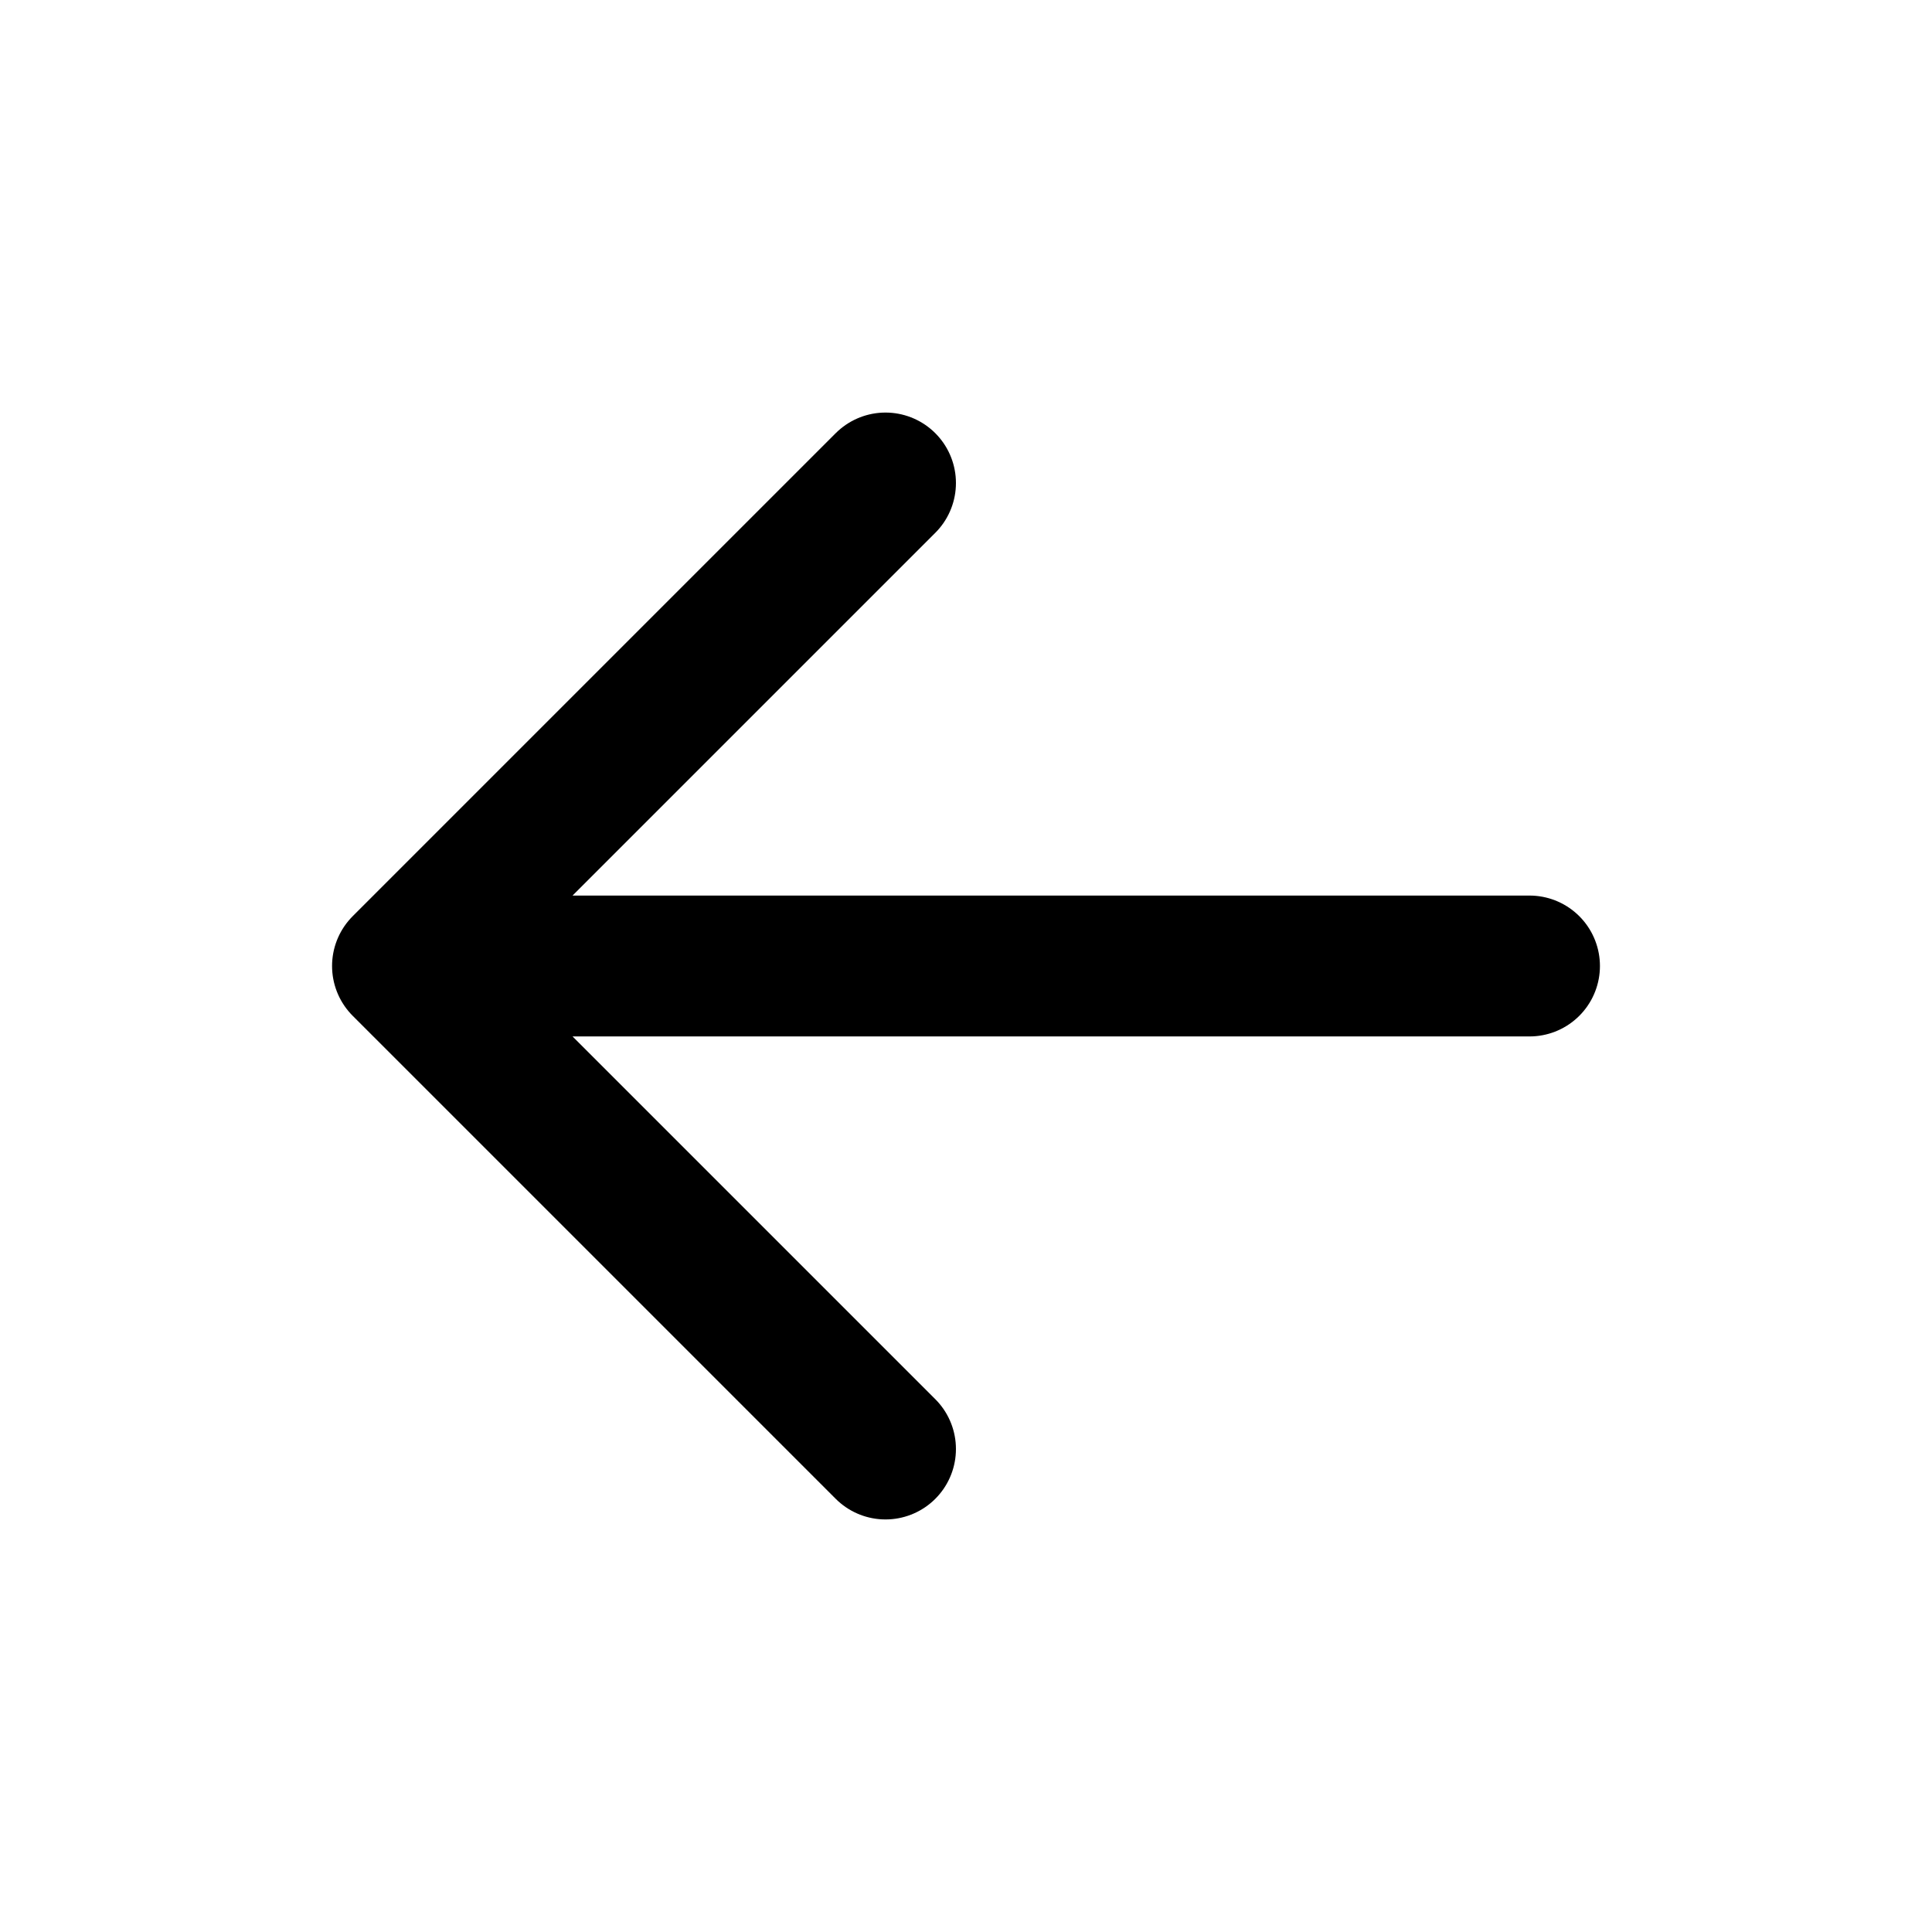
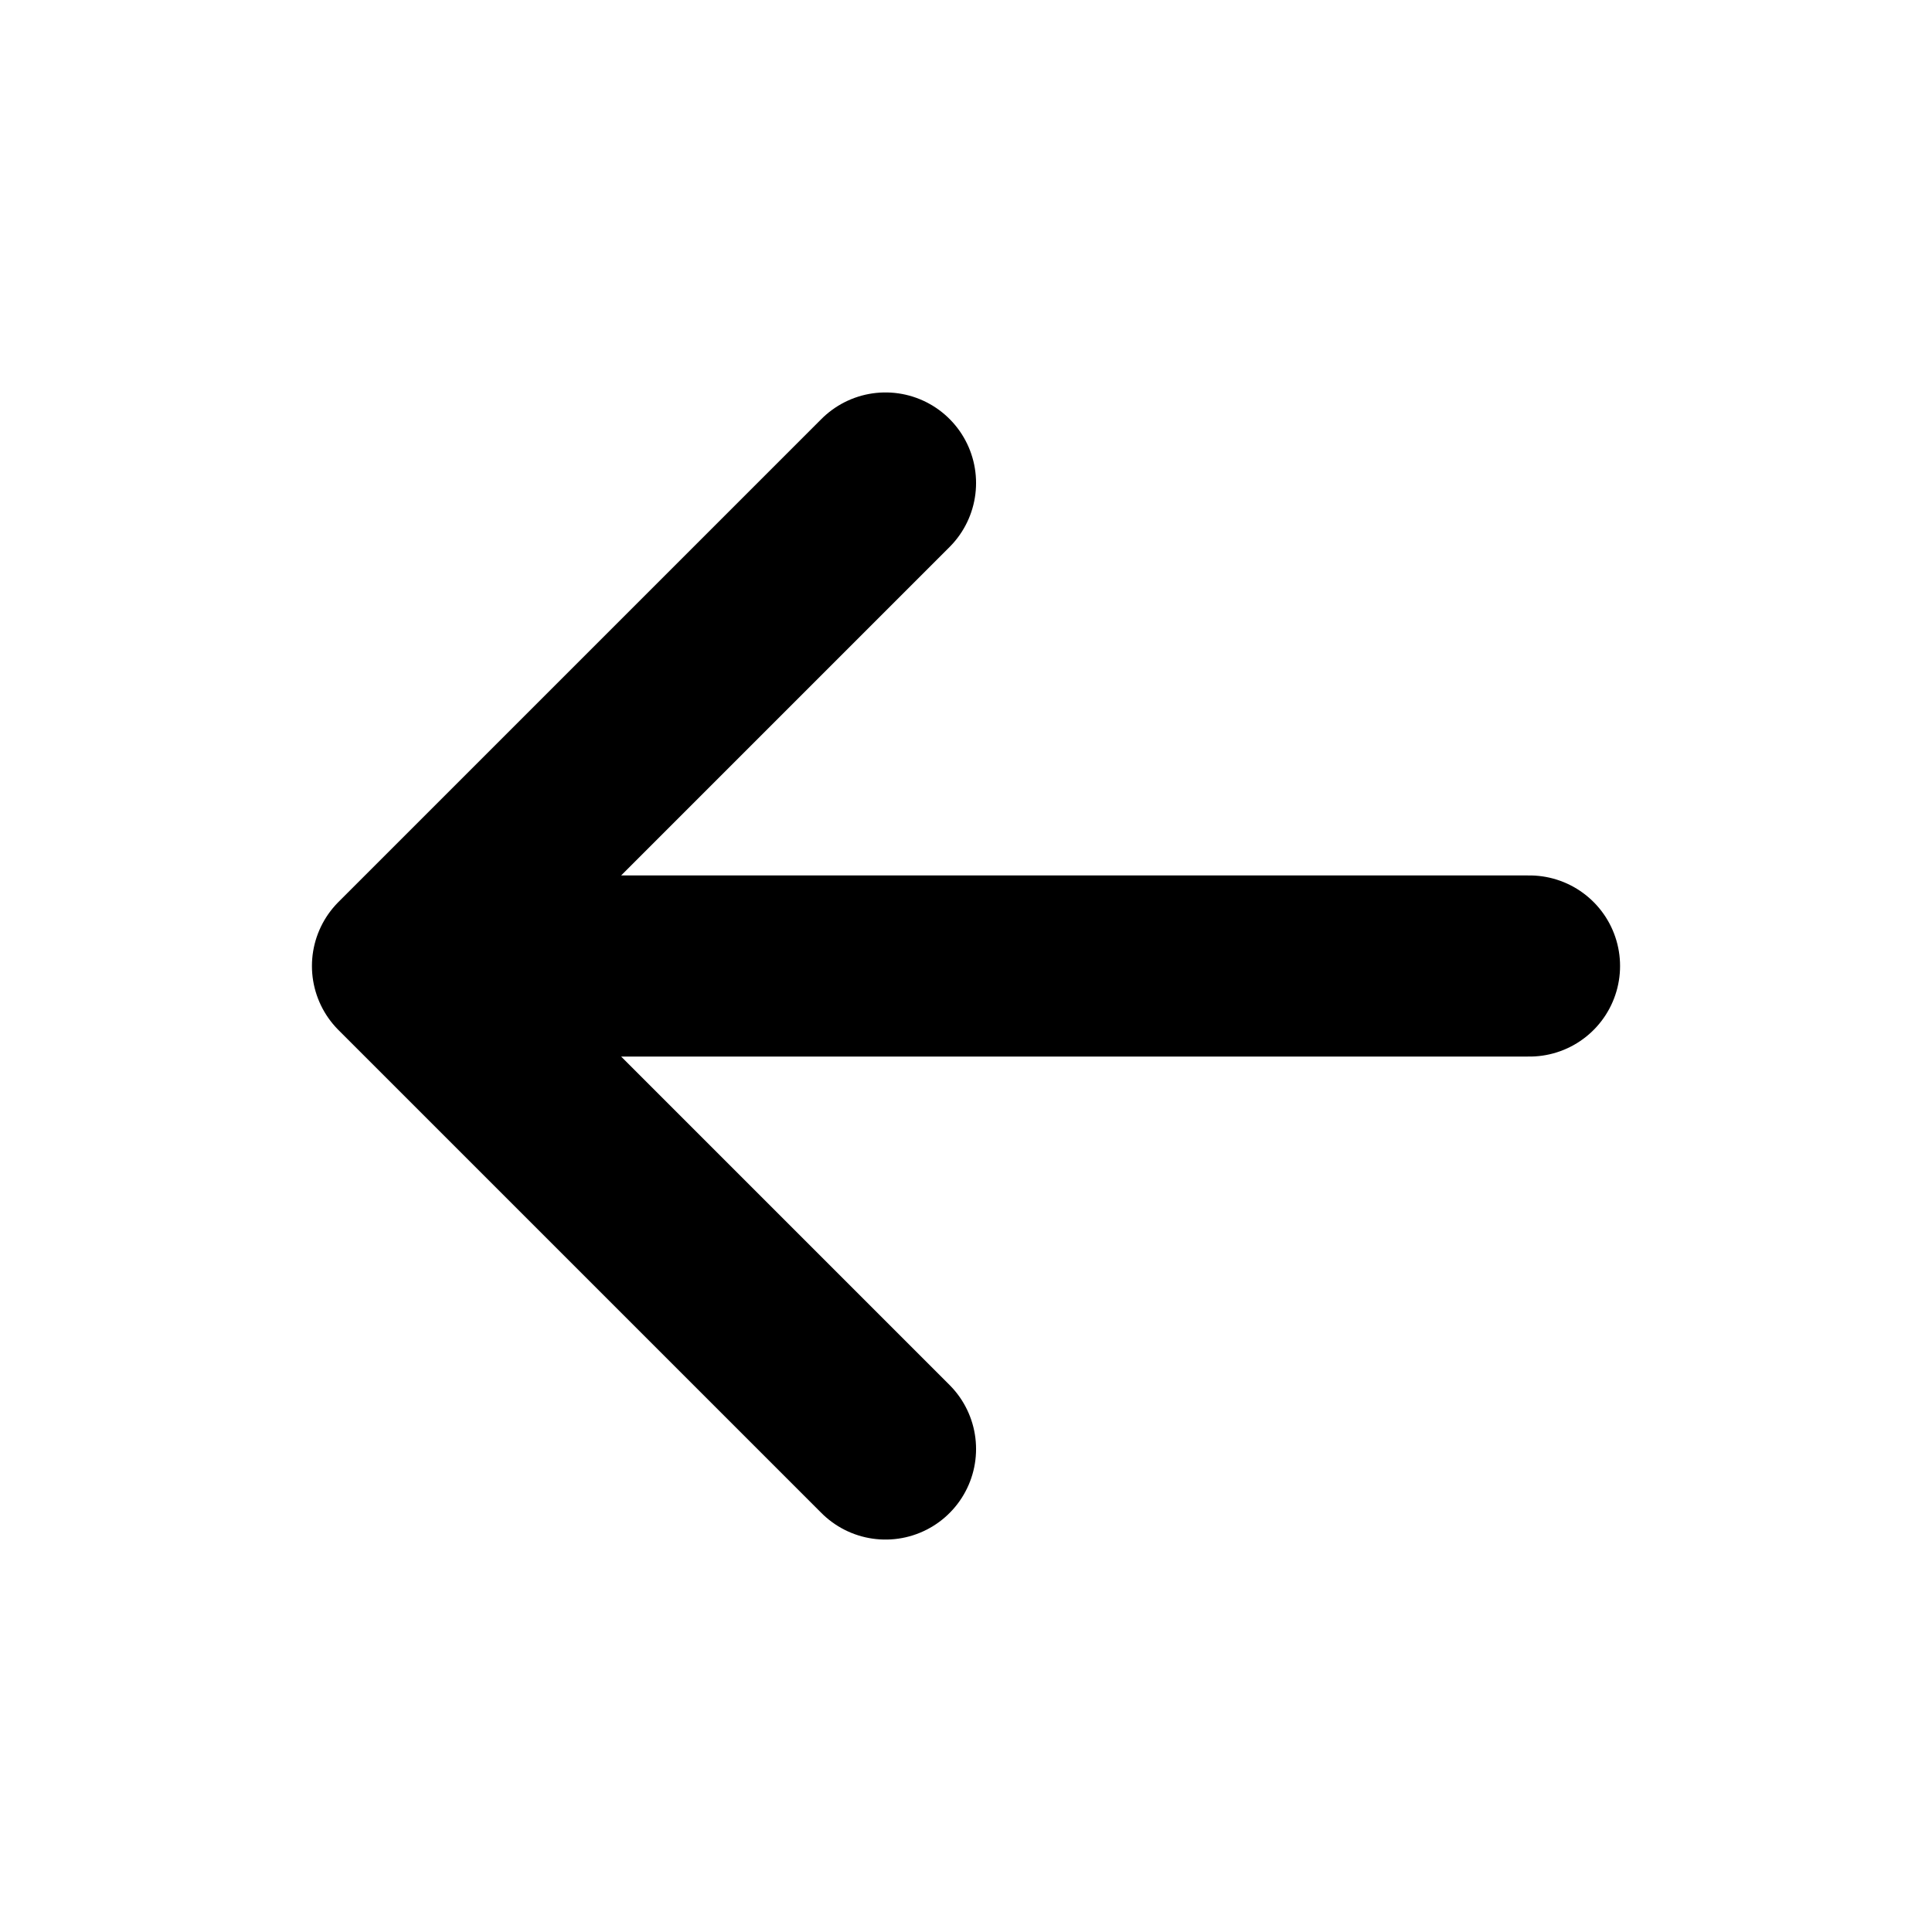
<svg xmlns="http://www.w3.org/2000/svg" viewBox="0 0 24 24" fill="none">
-   <path d="M19 12H5M11 6L5 12L11 18" stroke="currentColor" stroke-width="1.75" stroke-linecap="round" stroke-linejoin="round" />
+   <path d="M19 12H5M11 6L5 12L11 18" stroke="currentColor" stroke-width="2.25" stroke-linecap="round" stroke-linejoin="round" />
</svg>
